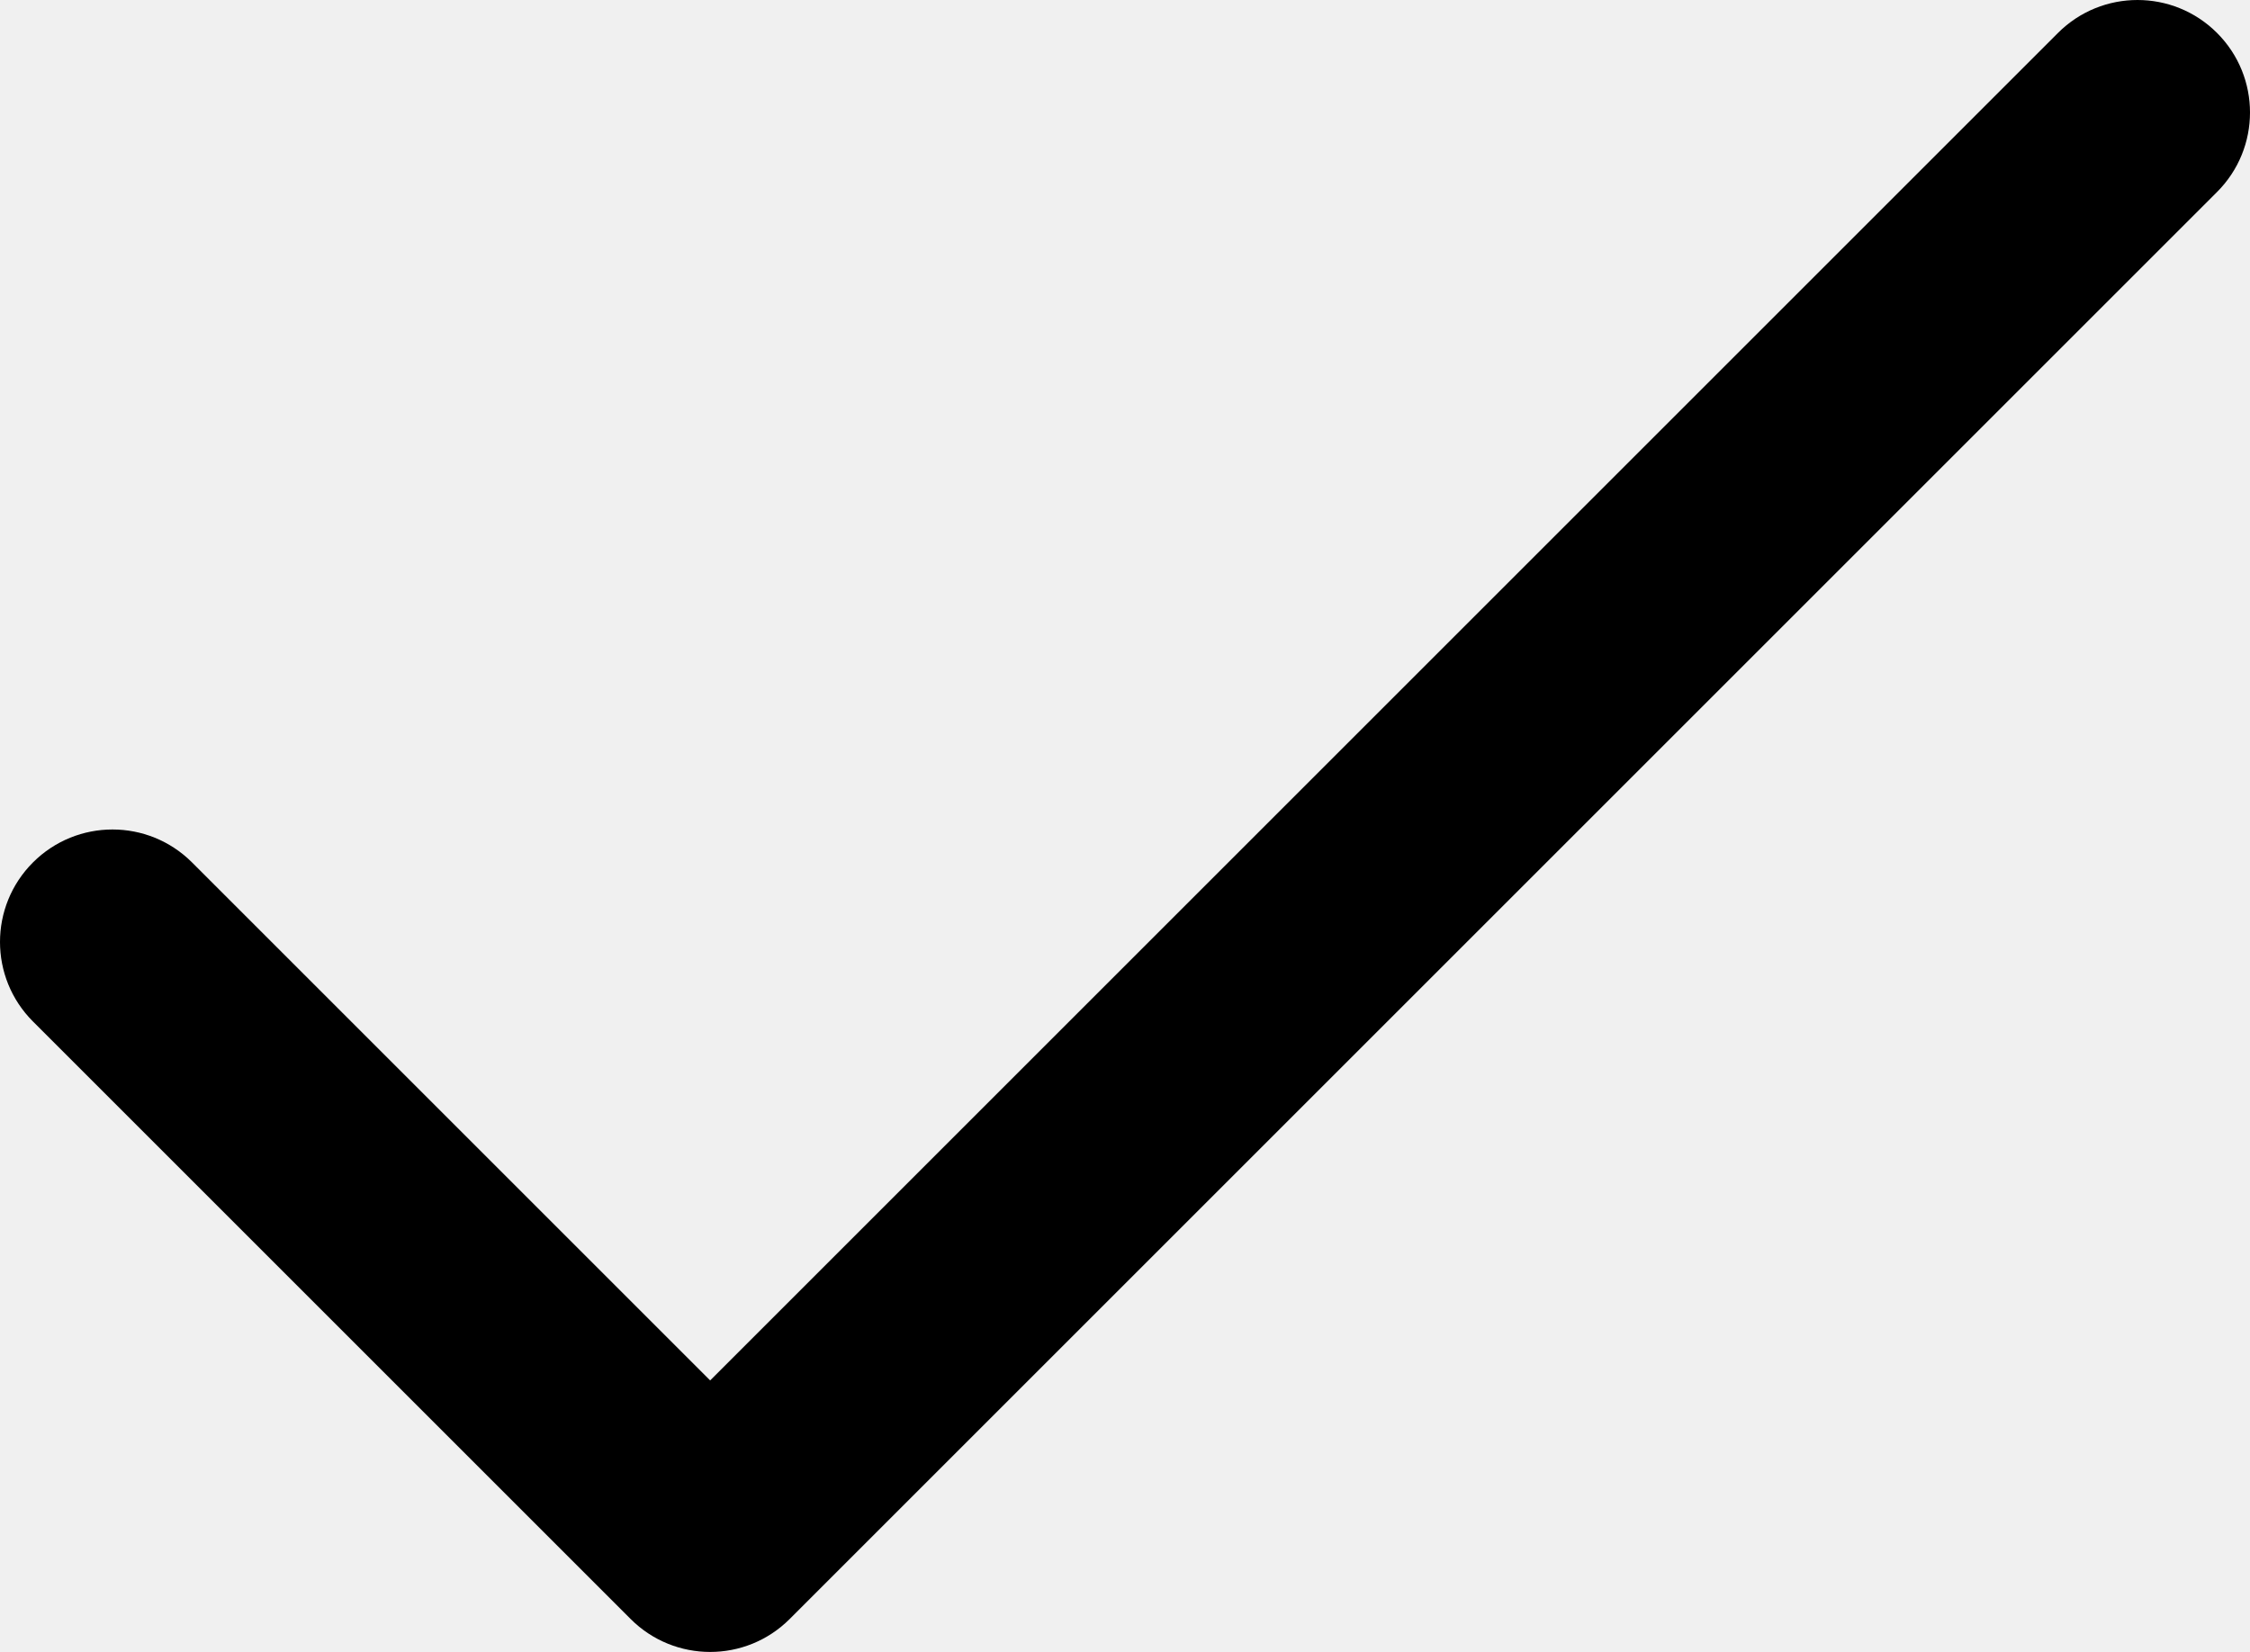
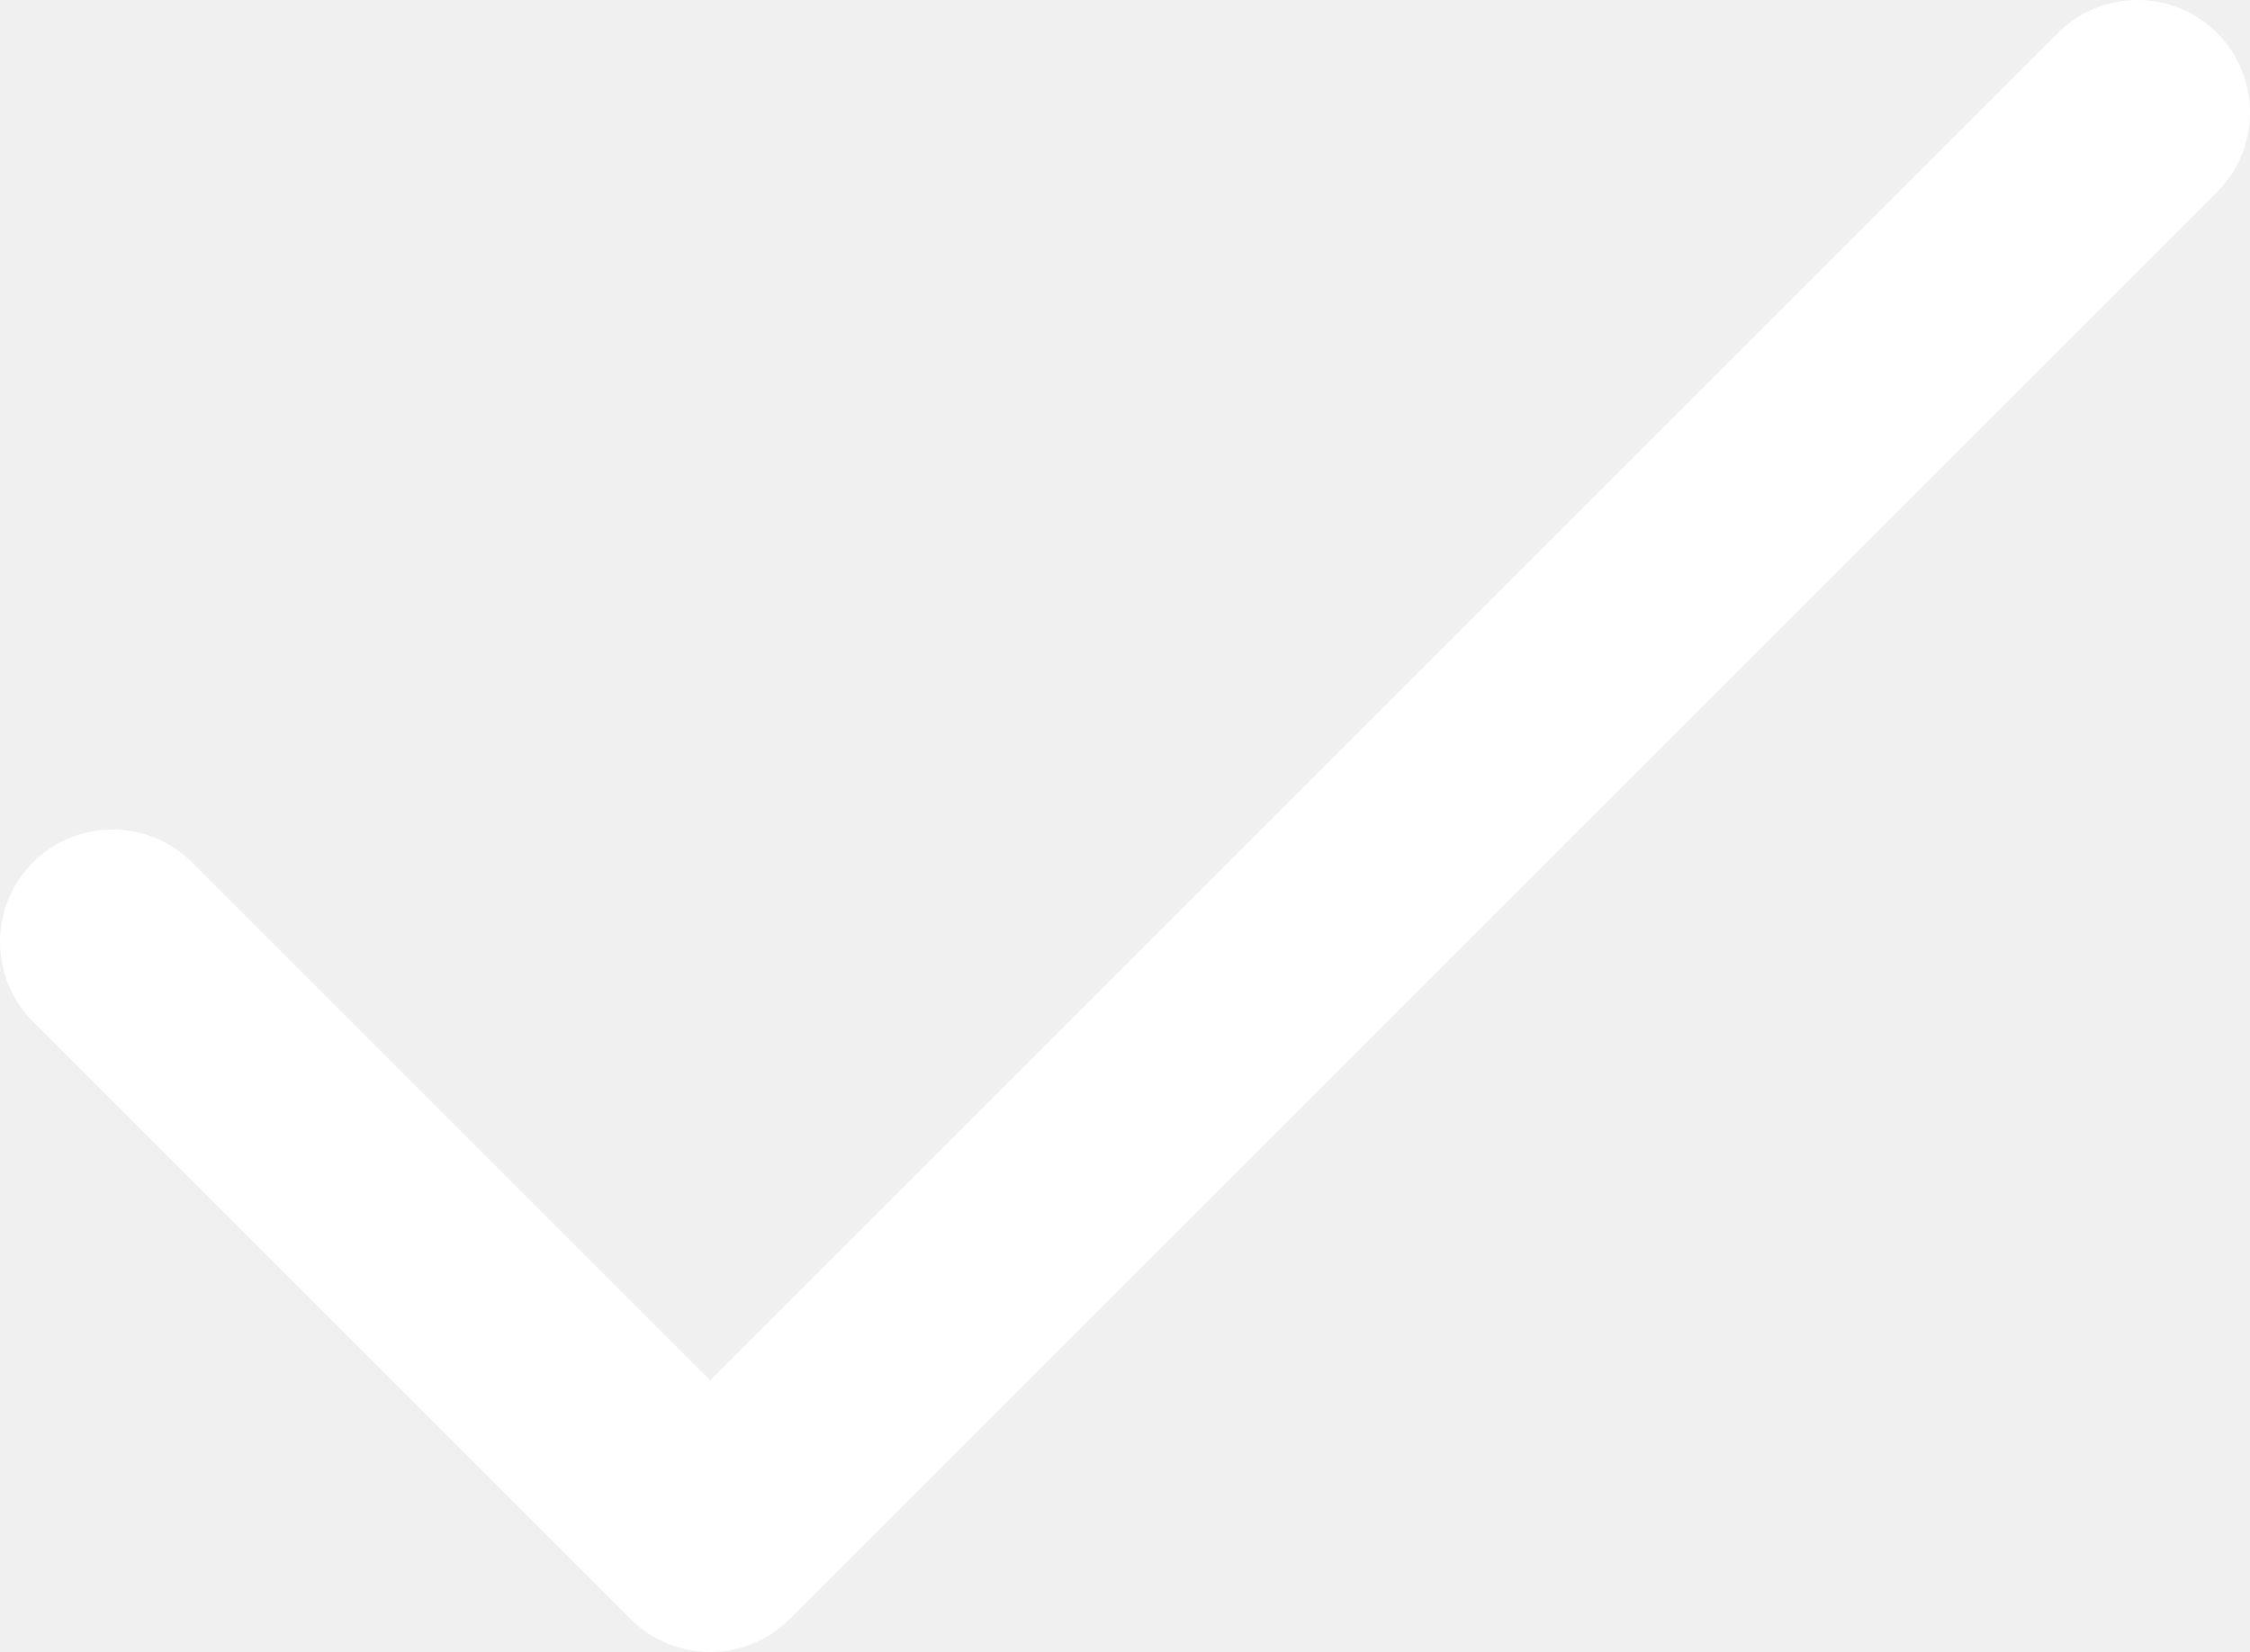
- <svg xmlns="http://www.w3.org/2000/svg" viewBox="0 0 512 376" xml:space="preserve">
+ <svg xmlns="http://www.w3.org/2000/svg" viewBox="0 0 512 376" xml:space="preserve" fill="#fff">
  <path d="M504.5 7.5c-10-10-26.2-10-36.2 0L161.6 314.2 43.7 196.3c-10-10-26.2-10-36.2 0-10 10-10 26.2 0 36.2l136 136c10 10 26.2 10 36.2 0L504.5 43.7c10-10 10-26.2 0-36.2z" />
</svg>
